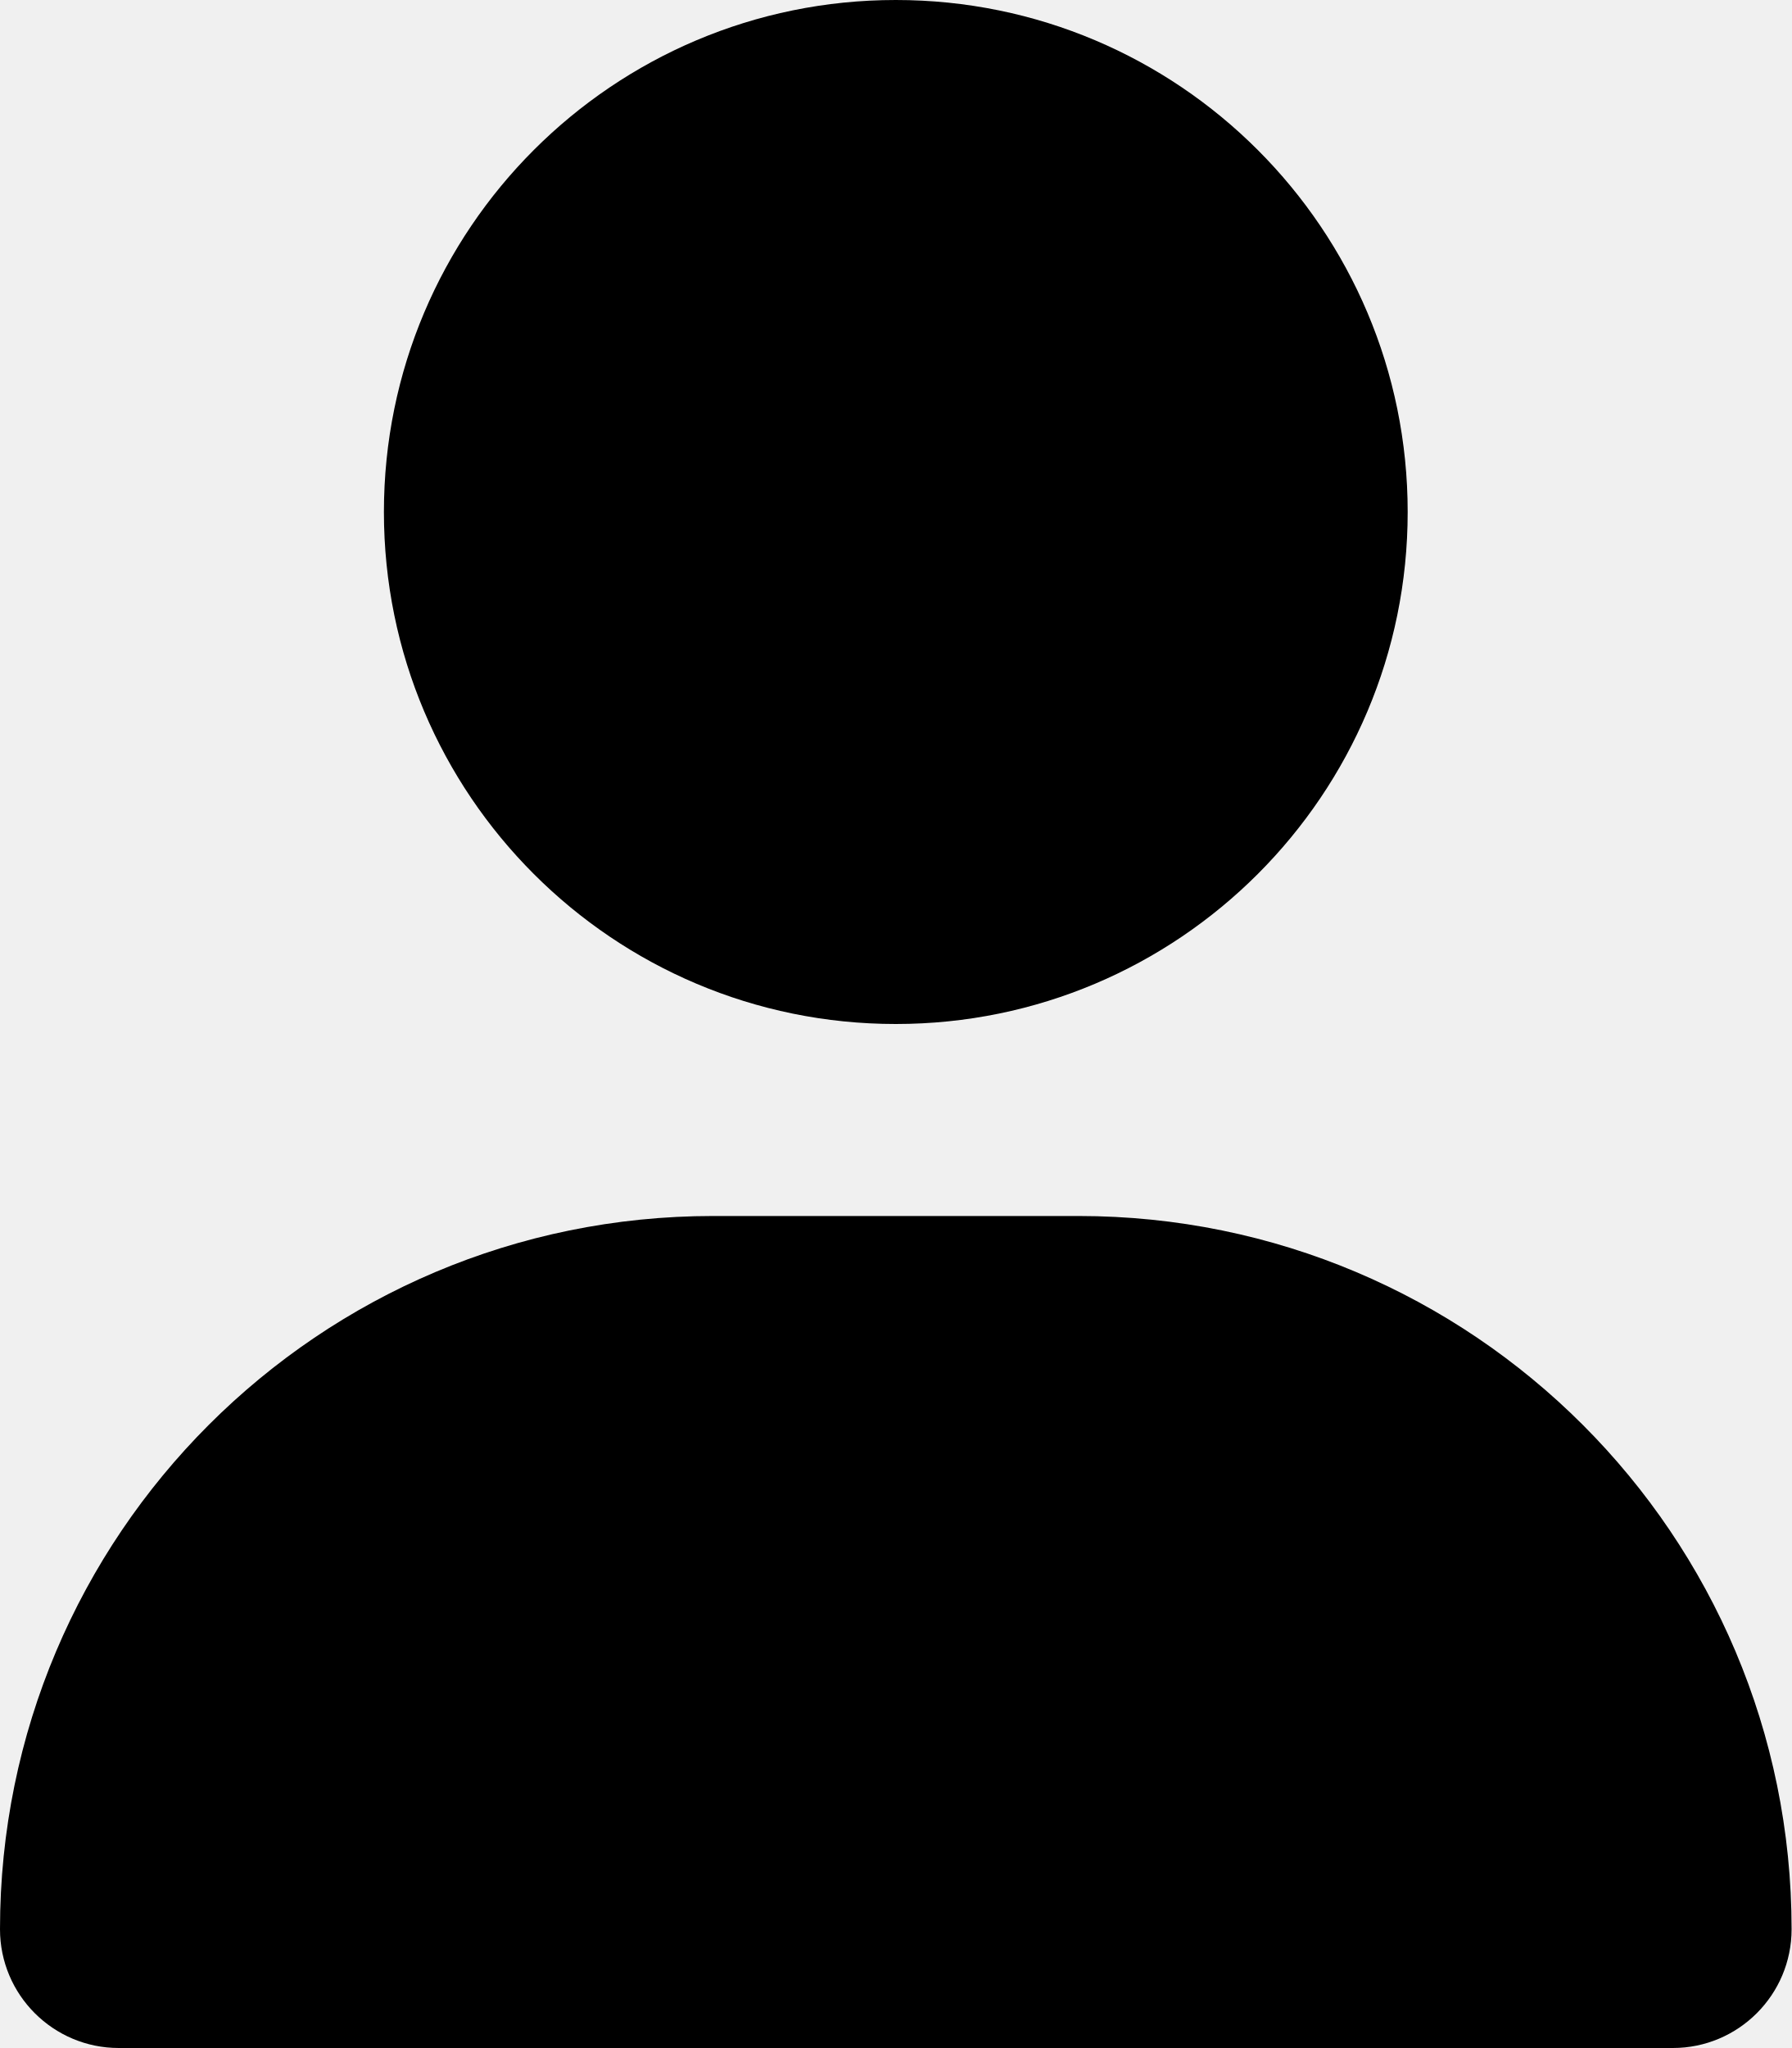
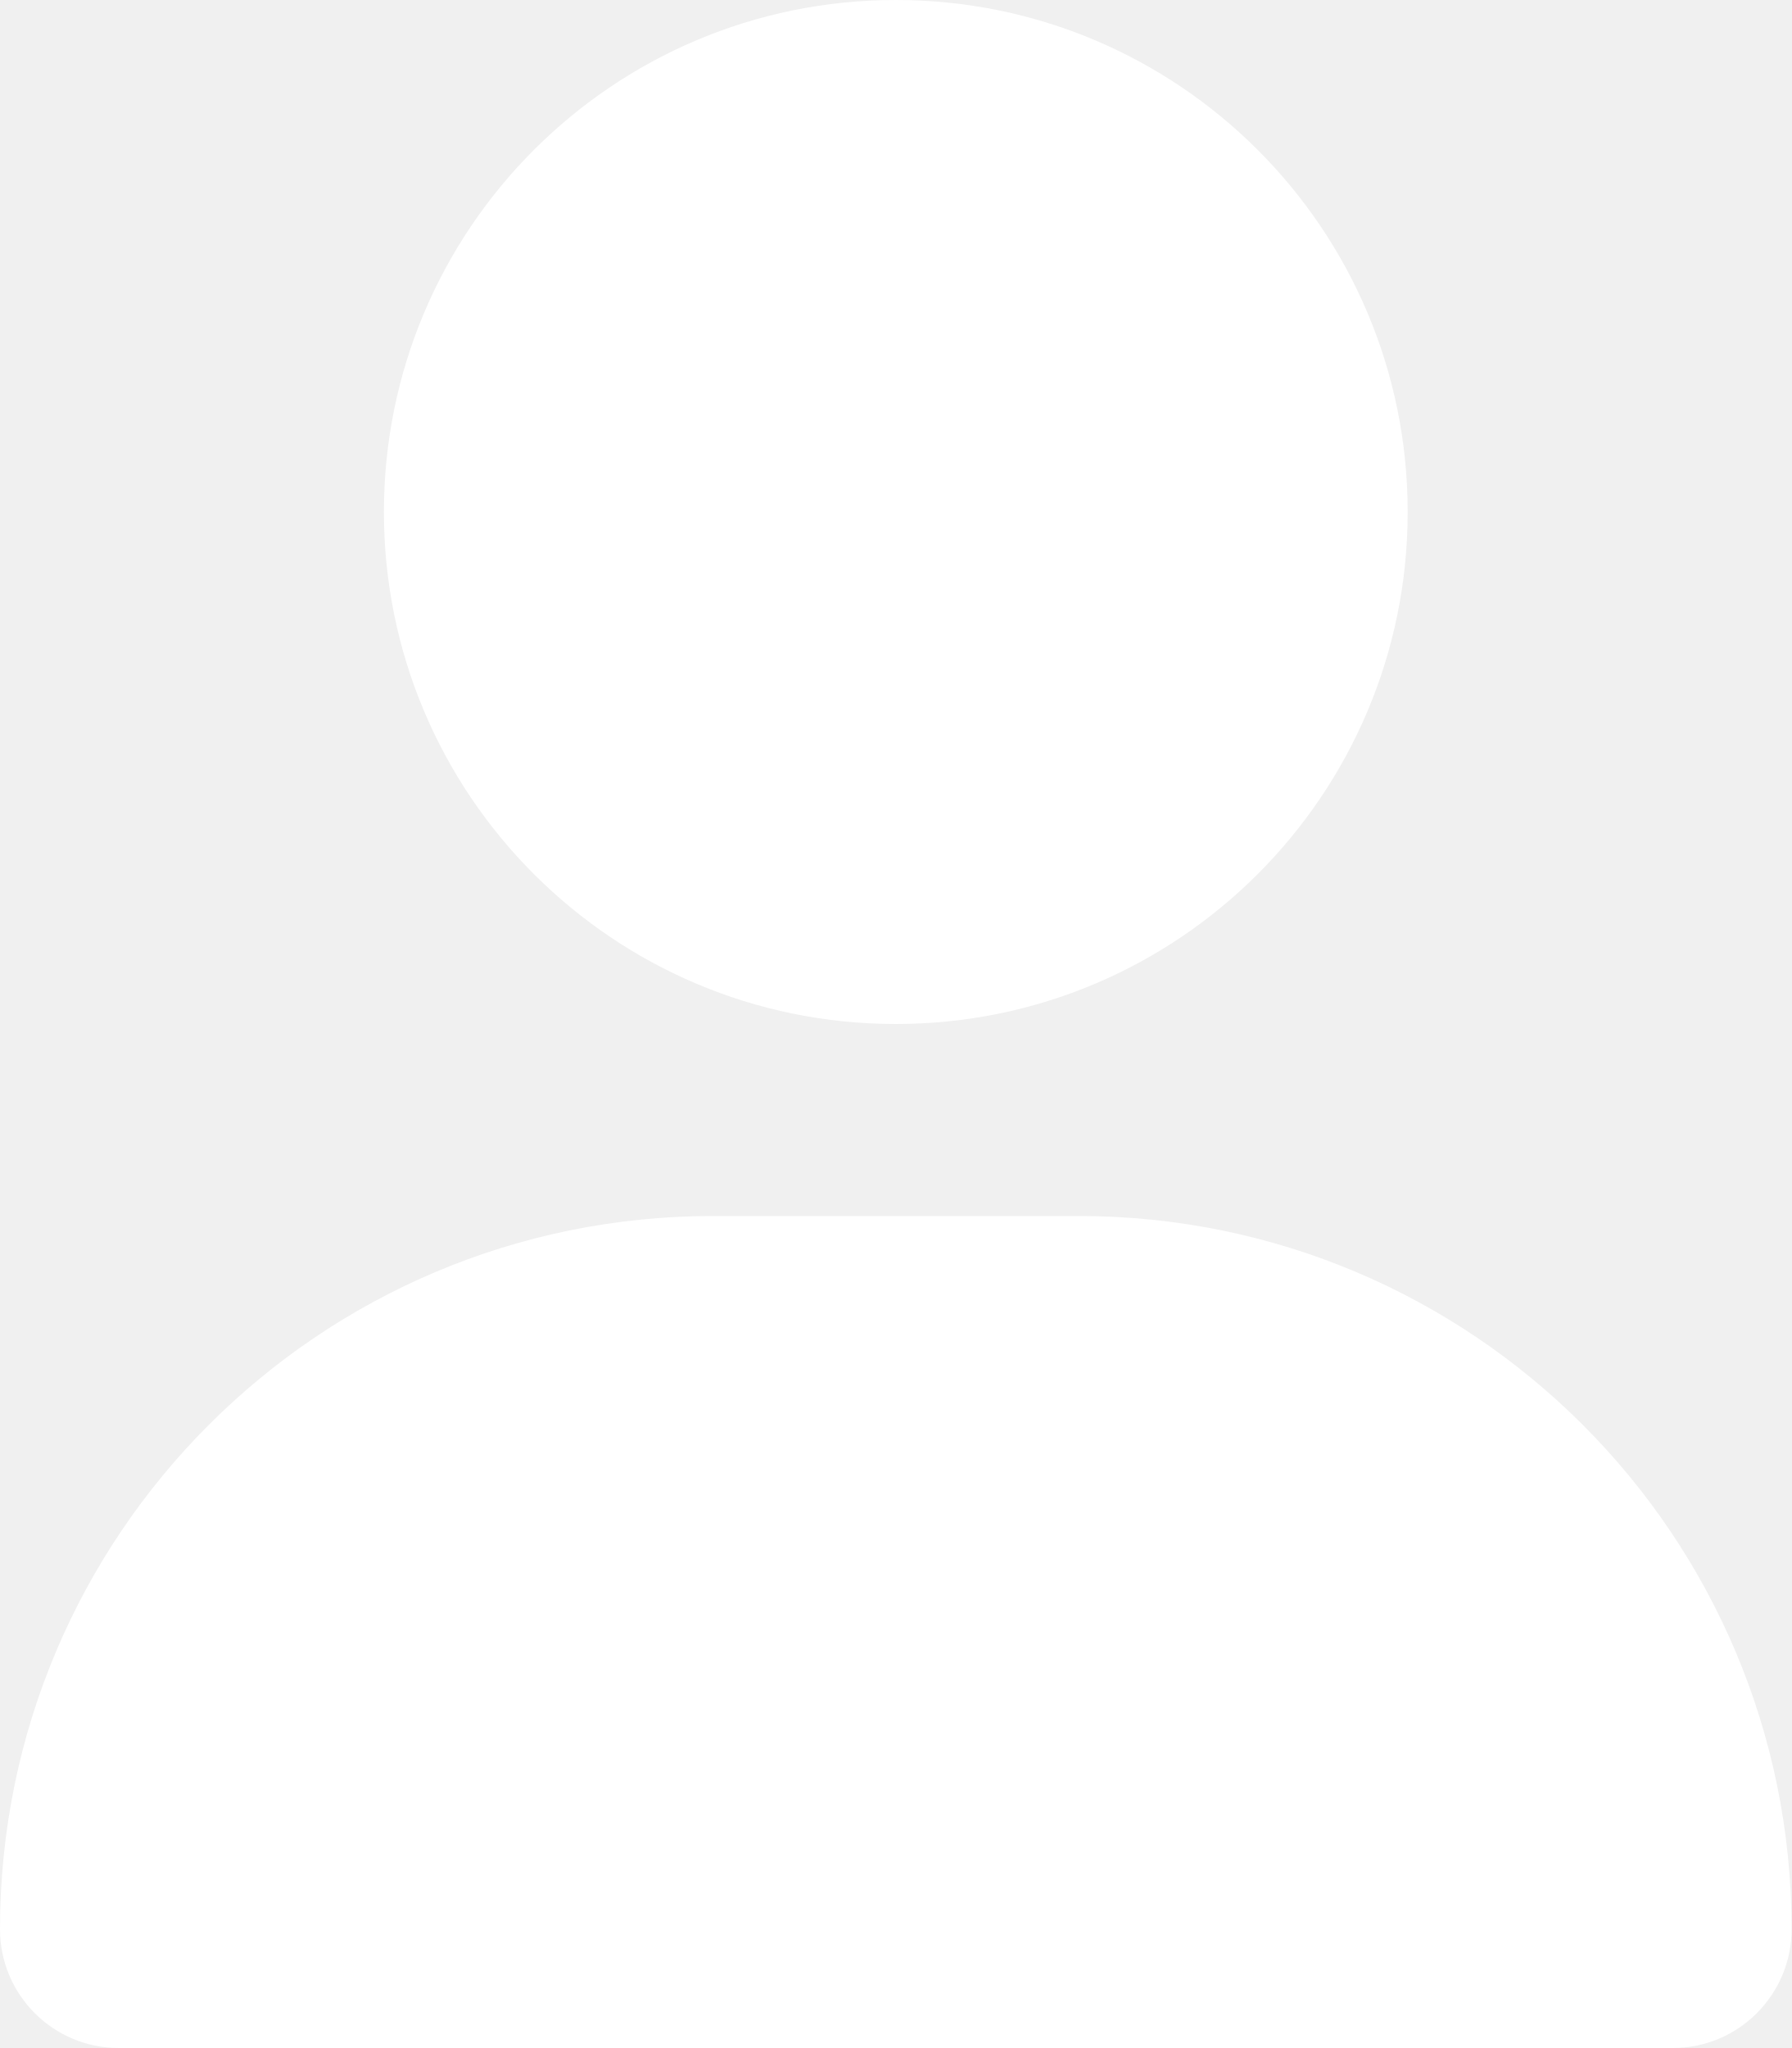
- <svg xmlns="http://www.w3.org/2000/svg" viewBox="0 0 448 512">
+ <svg xmlns="http://www.w3.org/2000/svg" fill="white" viewBox="0 0 448 512">
  <path d="M224 256A128 128 0 1 0 224 0a128 128 0 1 0 0 256zm-45.7 48C79.8 304 0 383.8 0 482.3C0 498.7 13.3 512 29.7 512l388.6 0c16.4 0 29.7-13.3 29.7-29.7C448 383.8 368.2 304 269.7 304l-91.4 0z" />
</svg>
